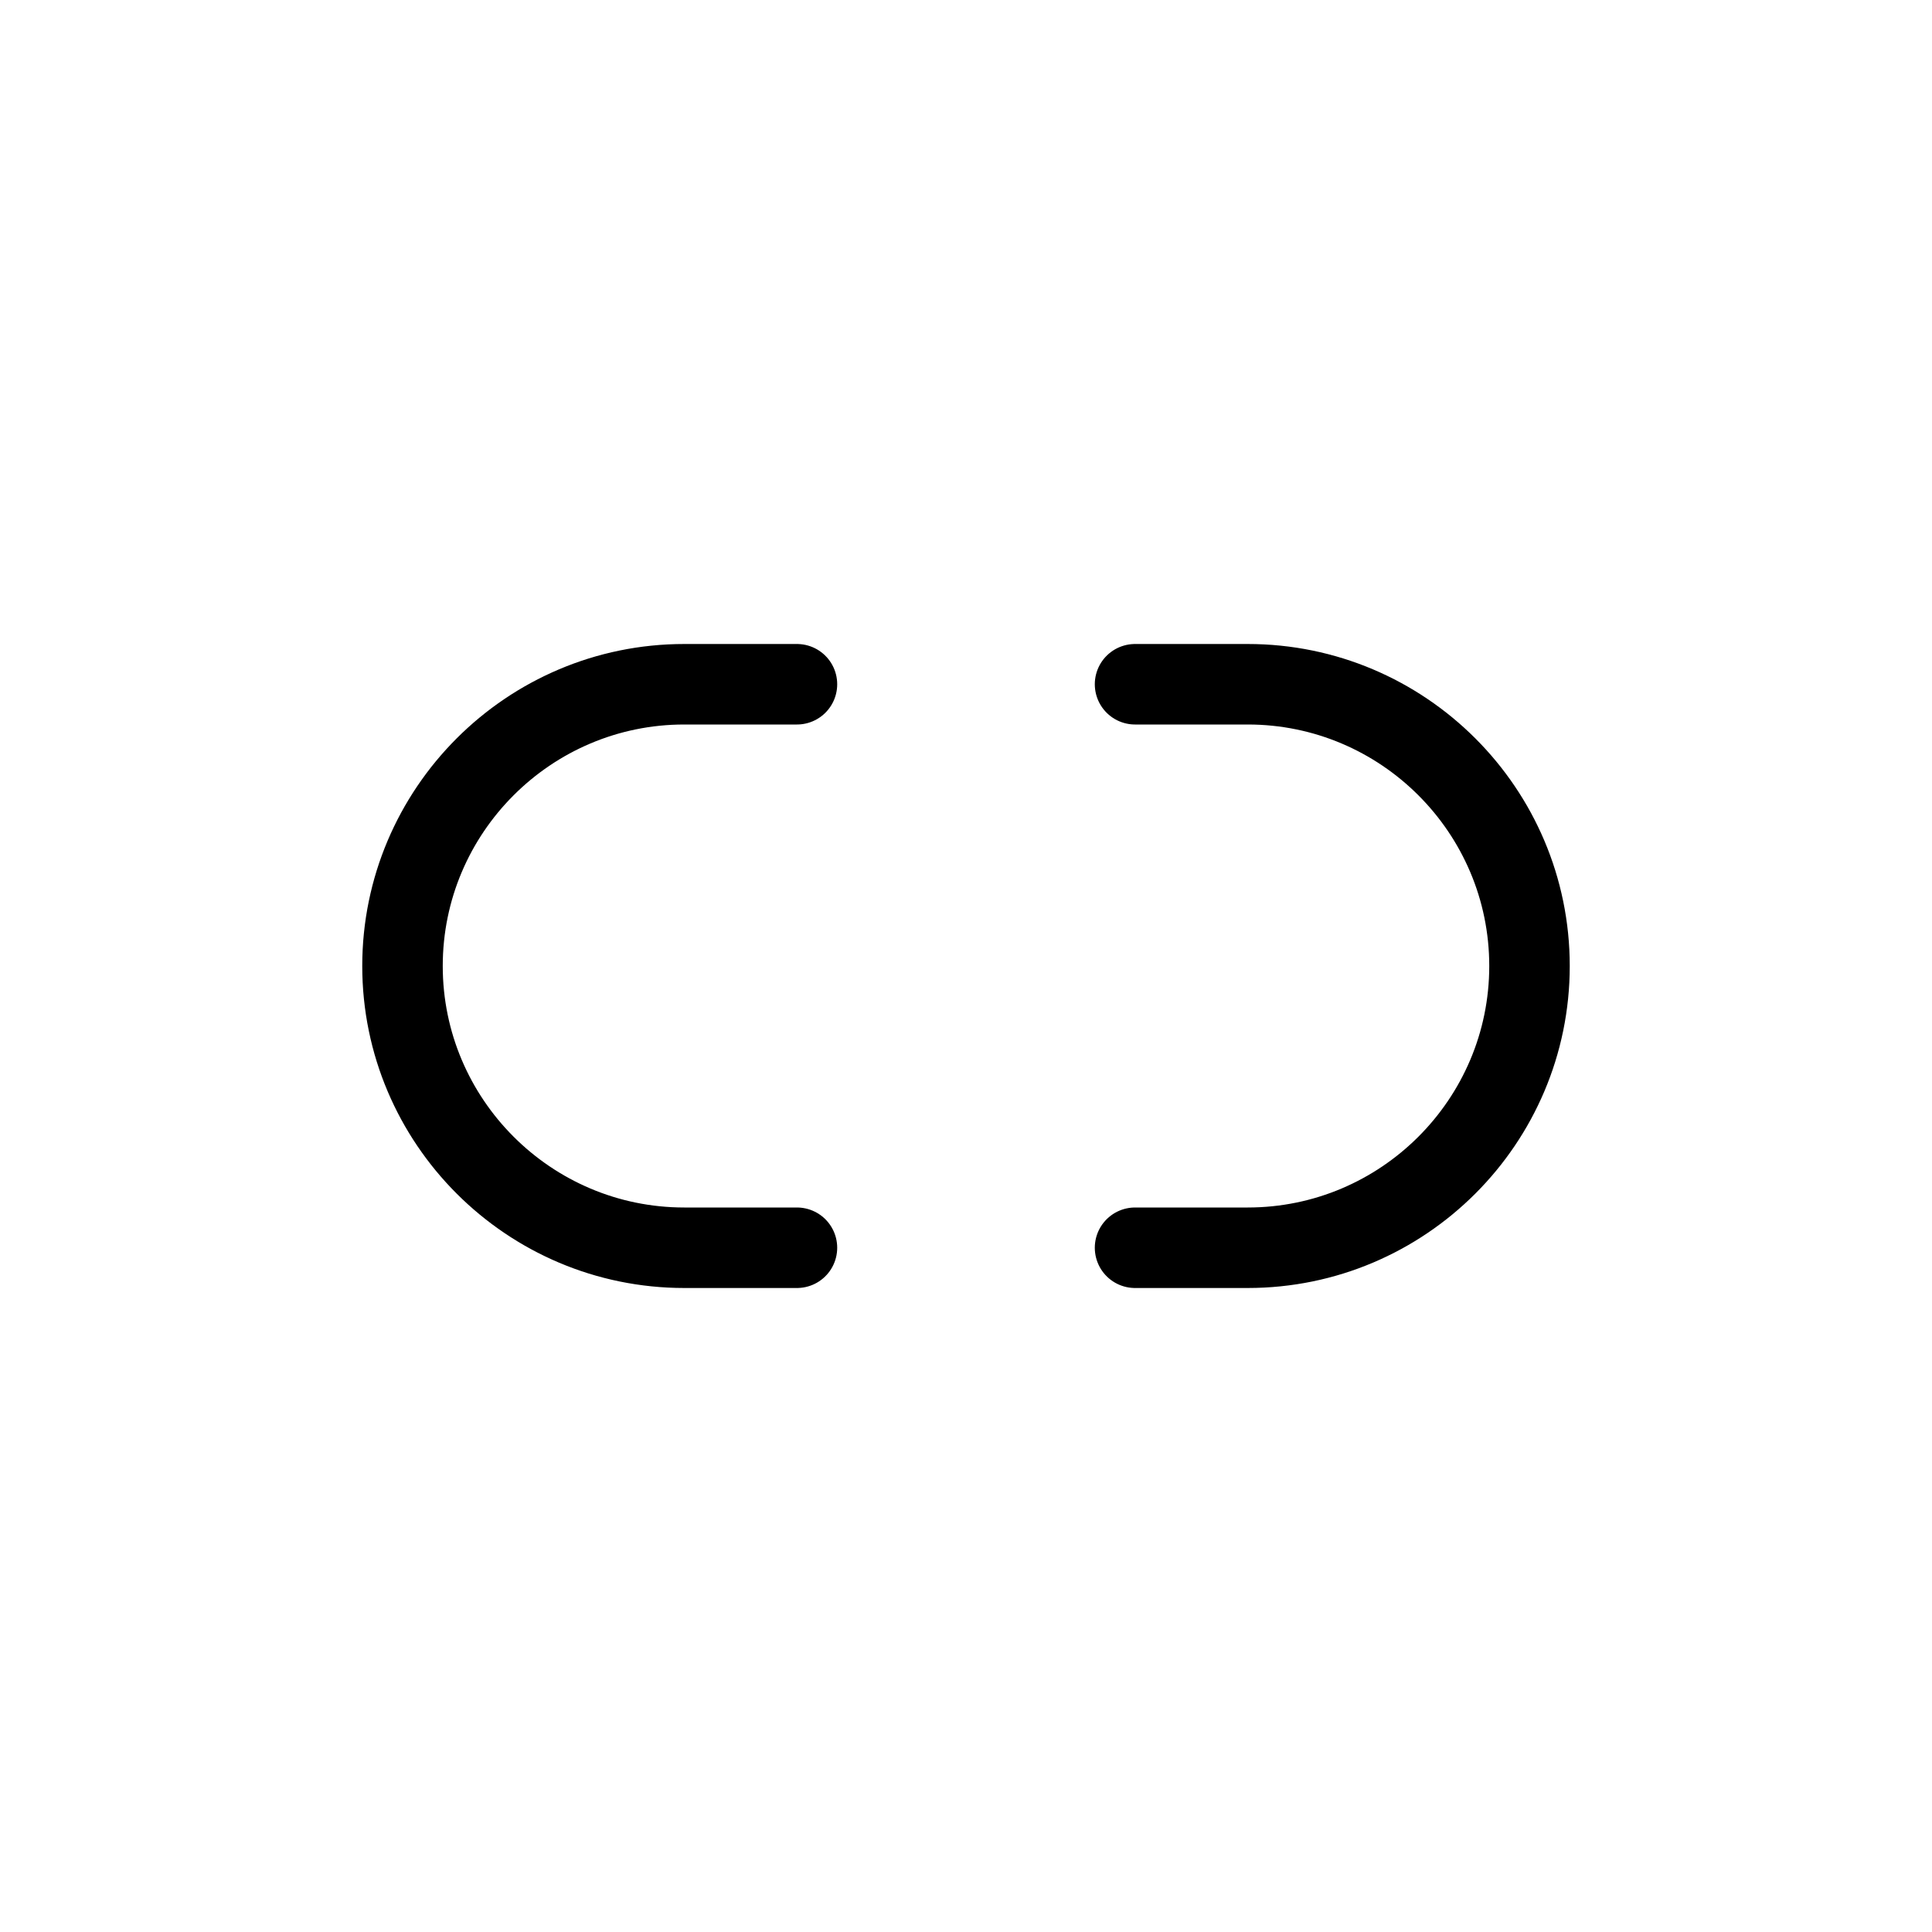
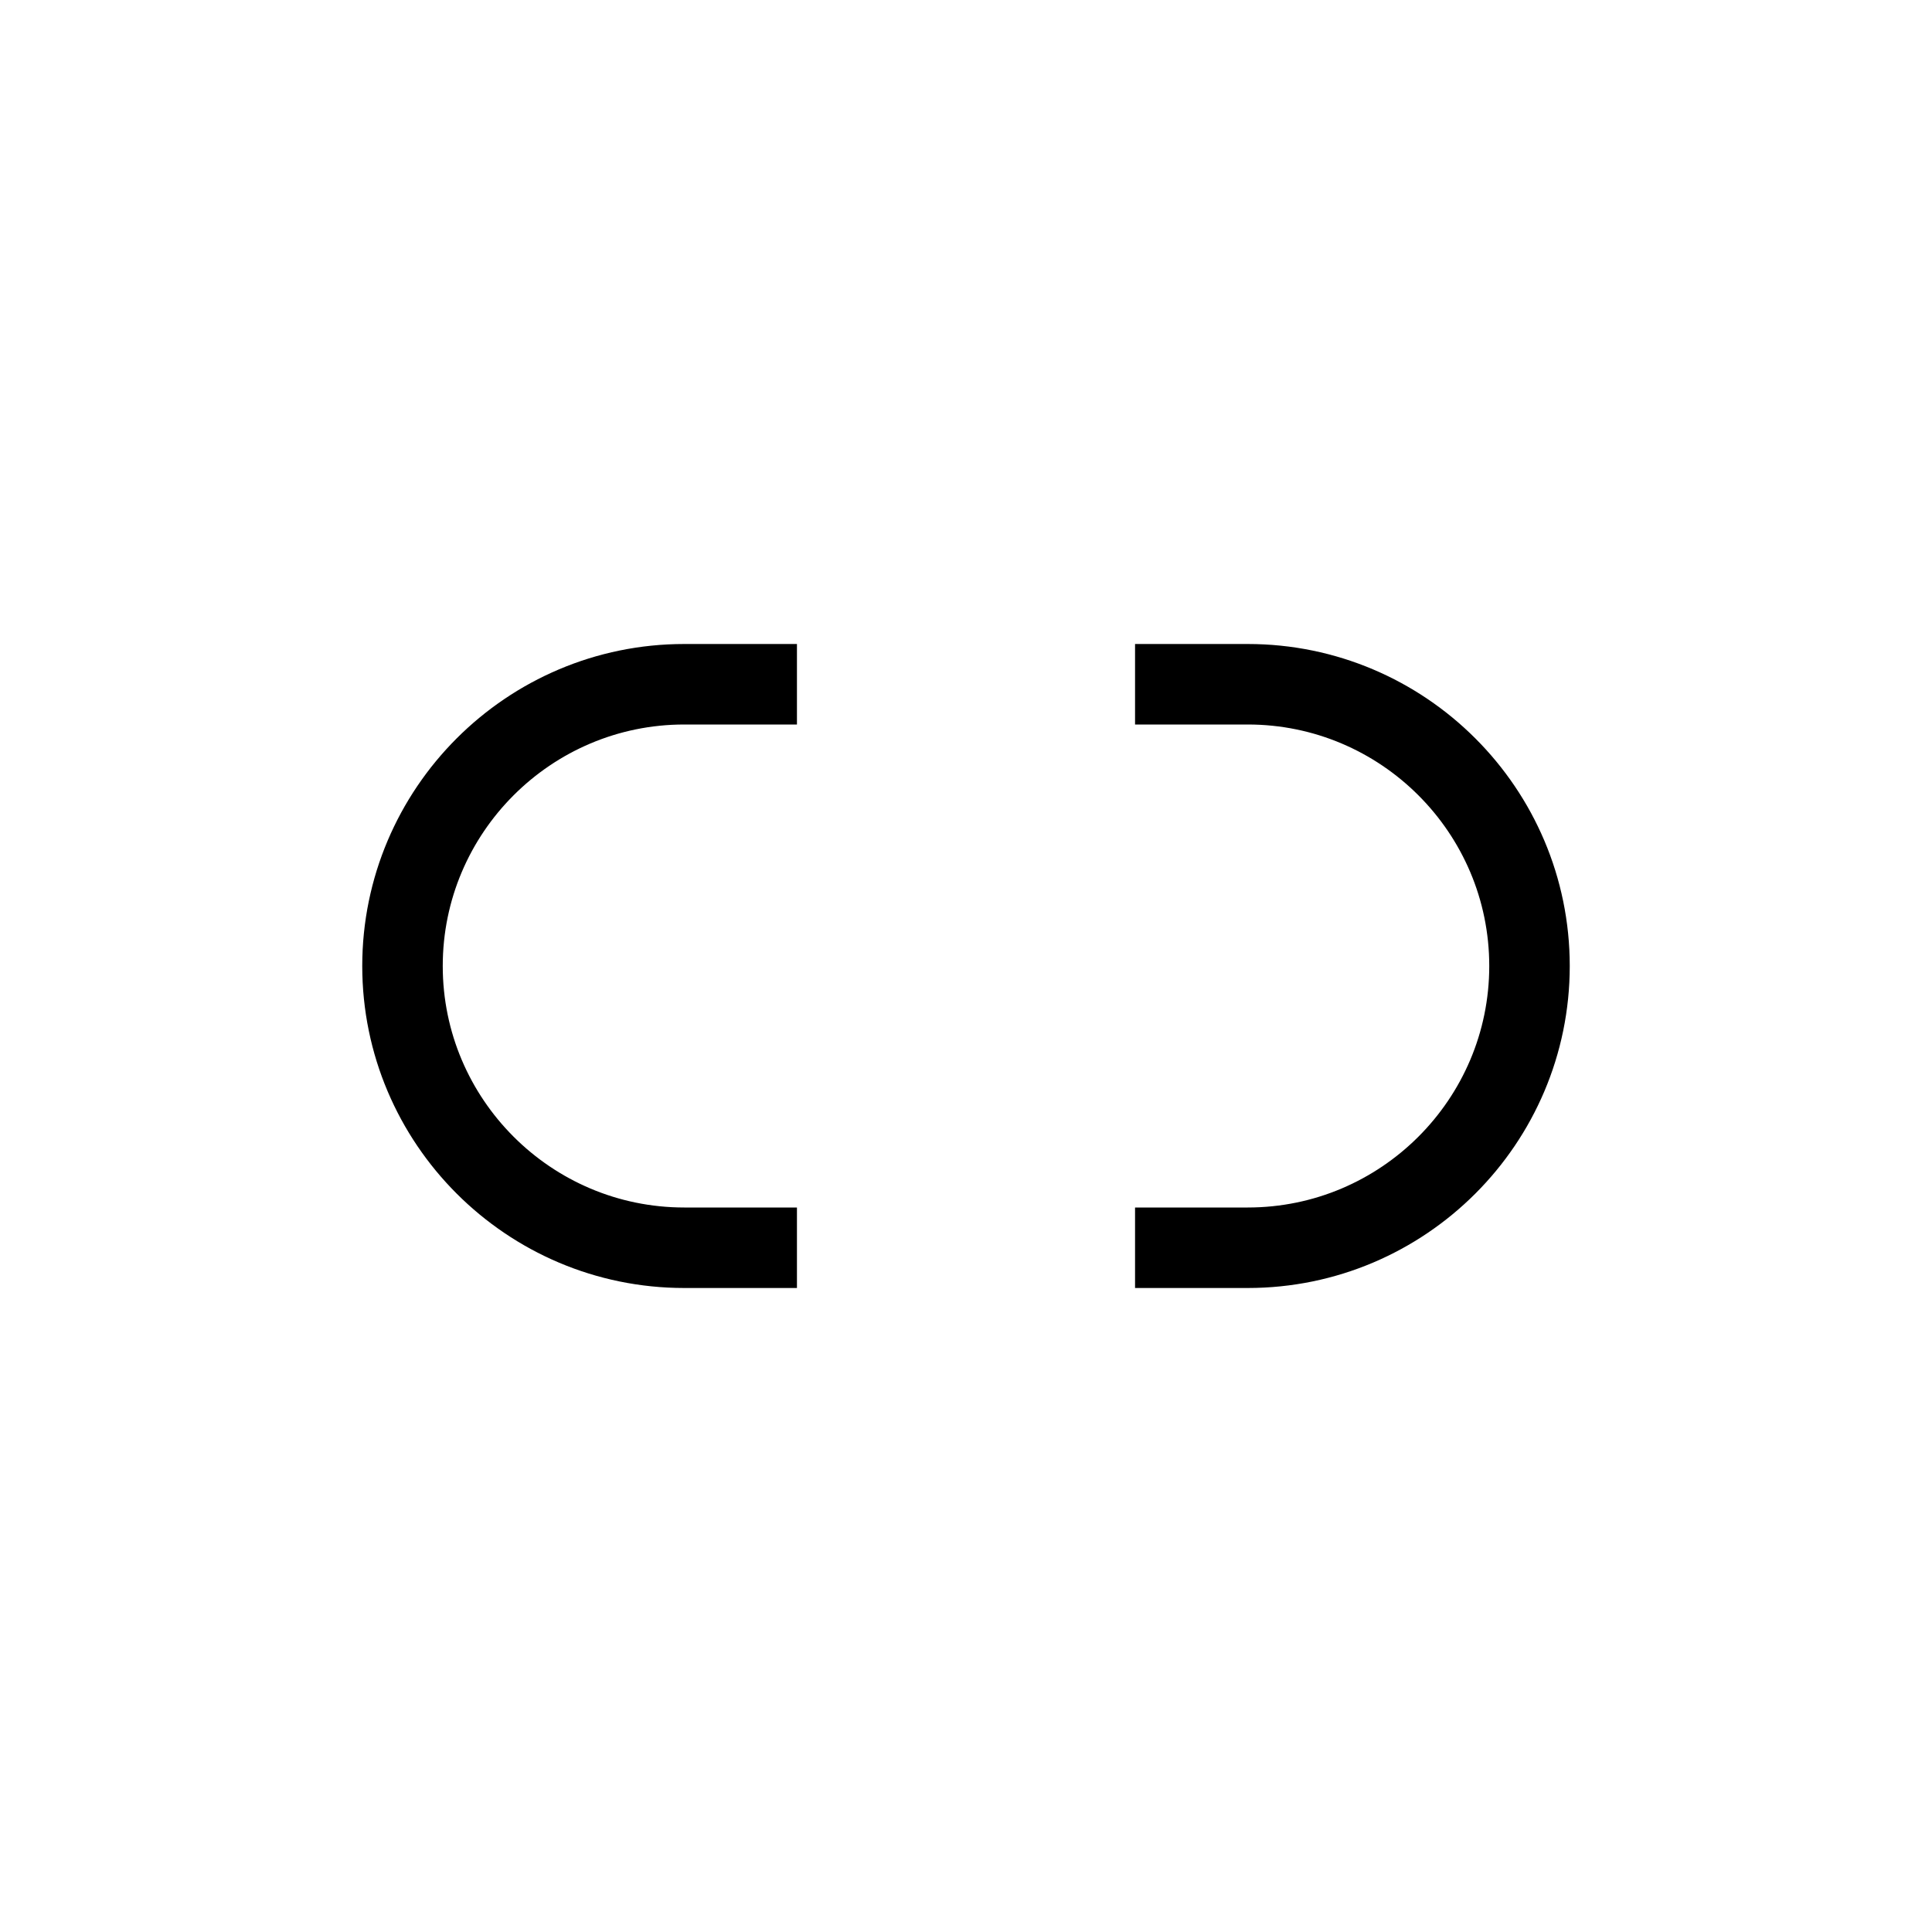
- <svg xmlns="http://www.w3.org/2000/svg" viewBox="0 0 24 24" fill="none" stroke="currentColor" stroke-linecap="round" stroke-linejoin="round">
+ <svg xmlns="http://www.w3.org/2000/svg" viewBox="0 0 24 24" fill="none" stroke="currentColor" stroke-linejoin="round">
  <path transform="translate(5 8.5)" d="M4.9 7l-1.4 0c-1.93 0-3.5-1.57-3.5-3.5 0-1.93 1.57-3.5 3.5-3.5l1.4 0m4.2 0l1.4 0c1.93 0 3.5 1.57 3.5 3.5 0 1.93-1.57 3.5-3.5 3.5l-1.4 0" />
</svg>
